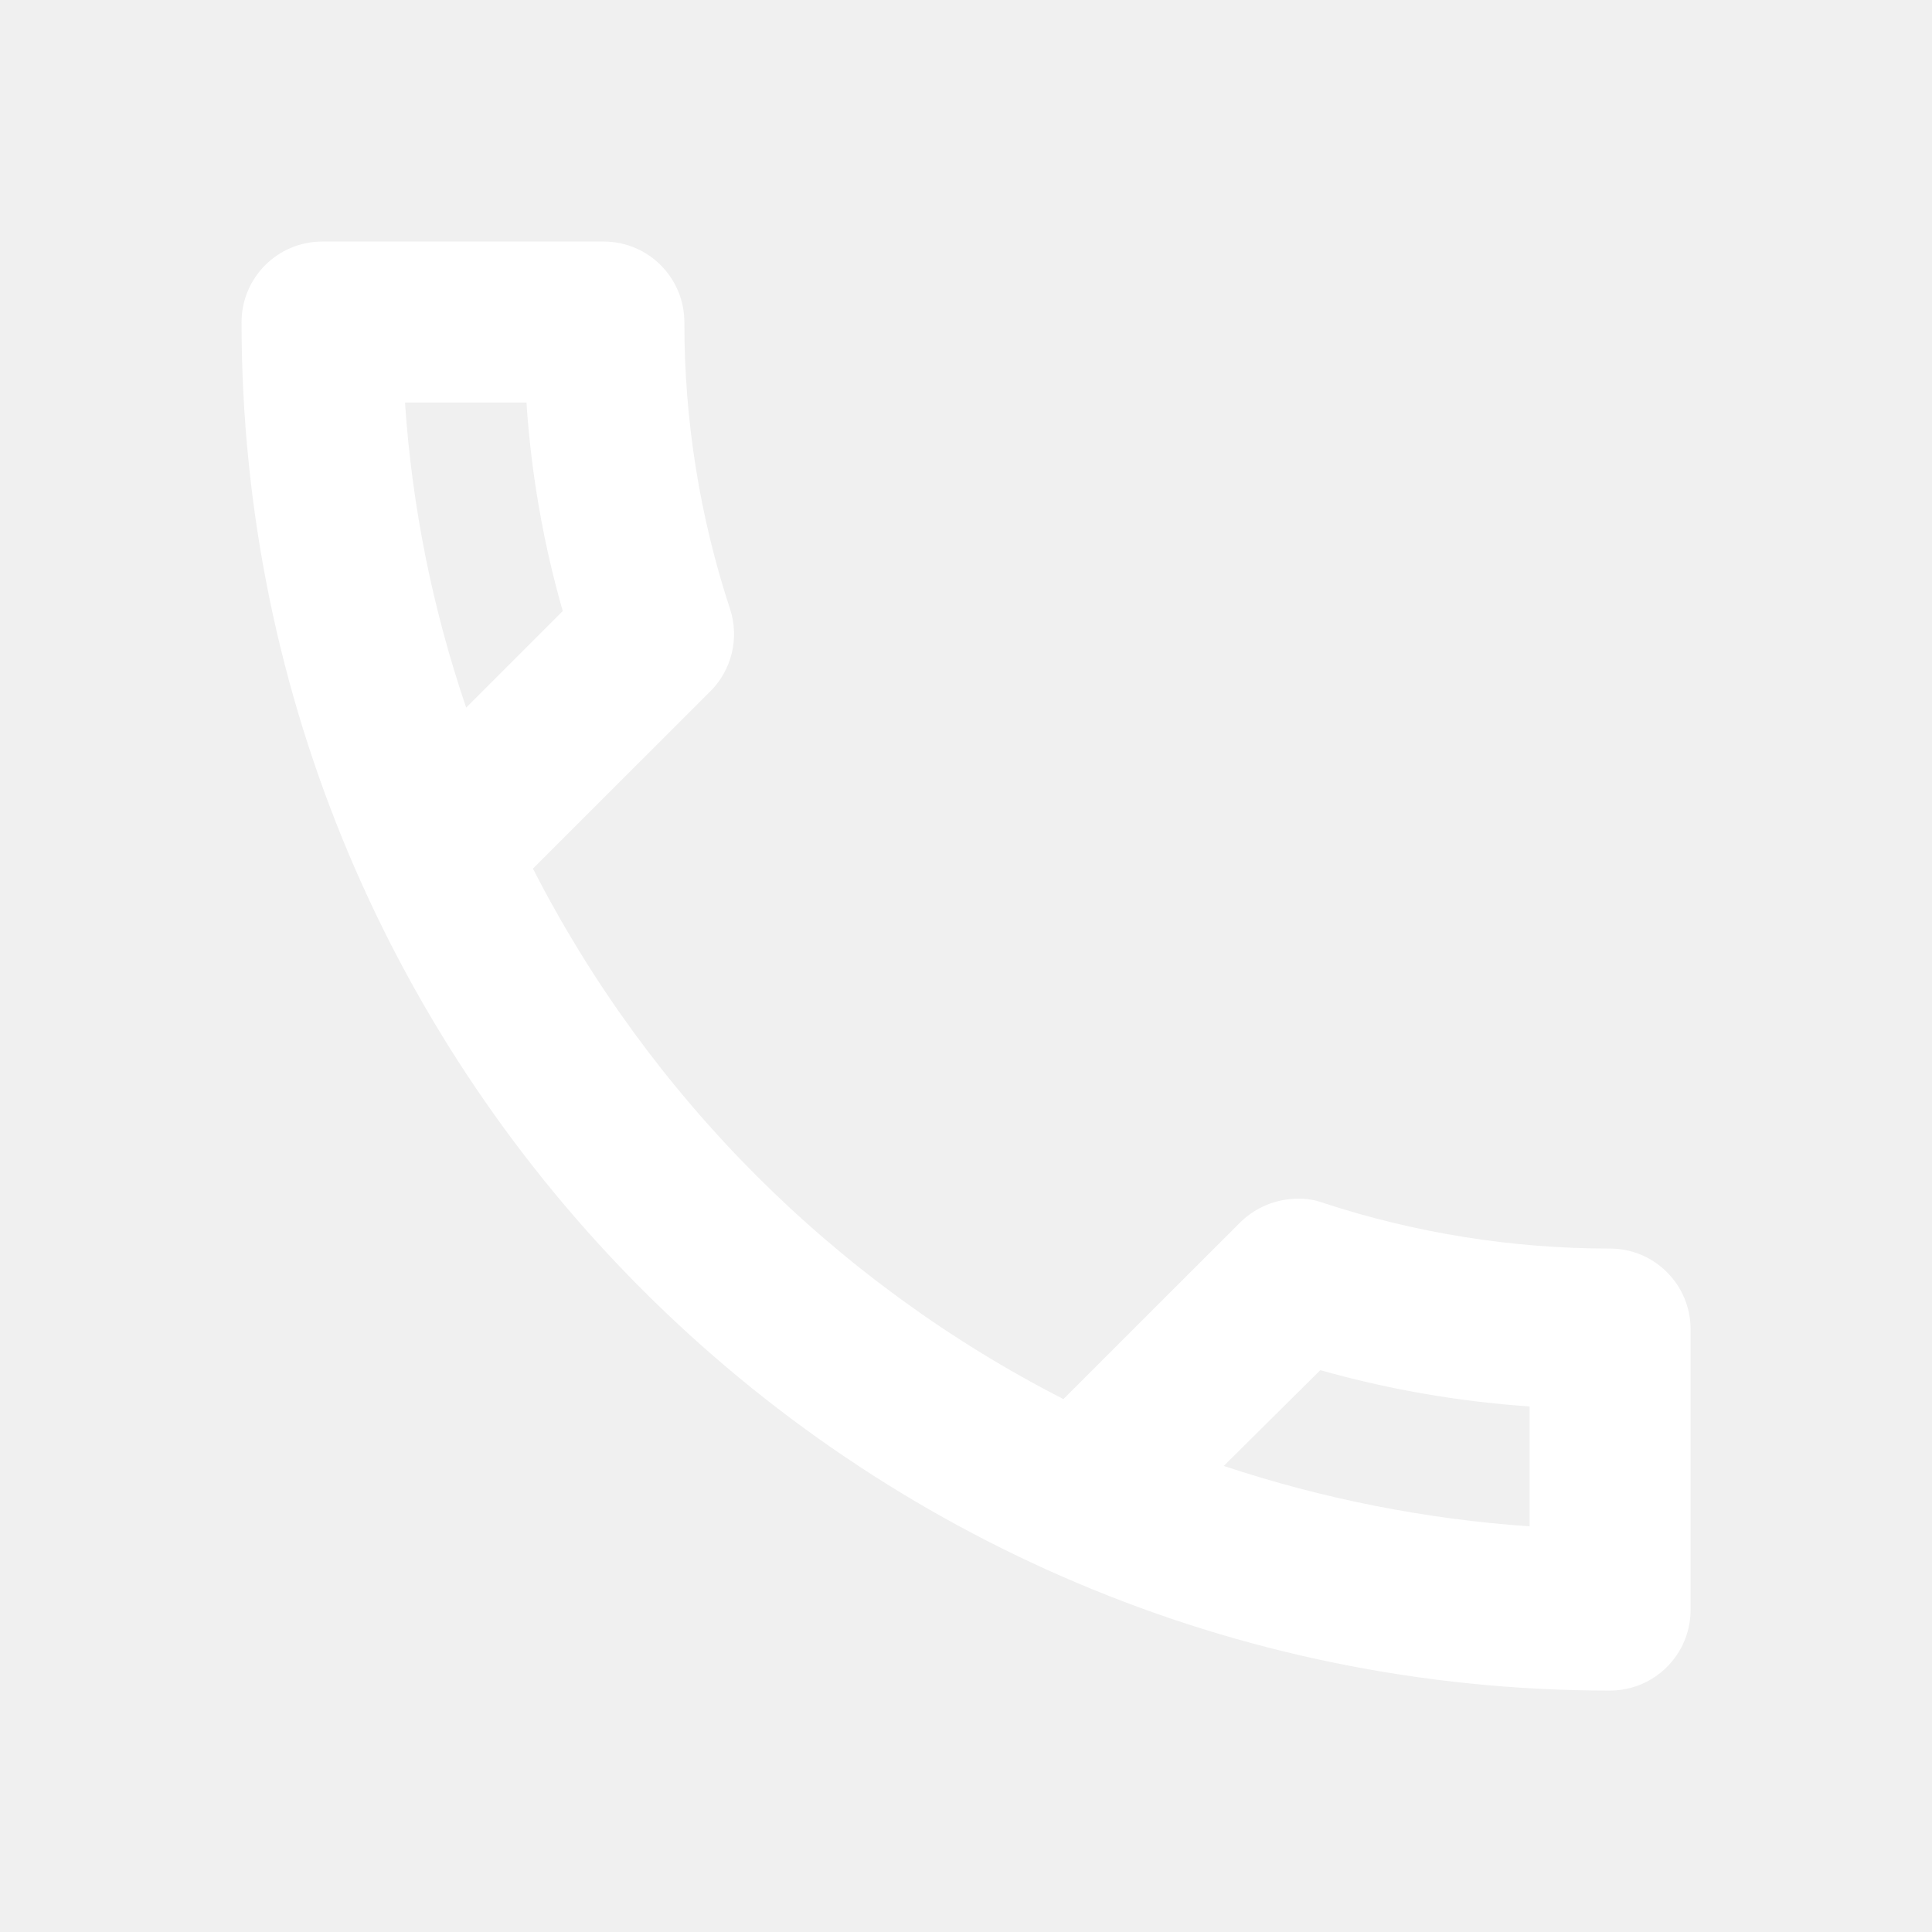
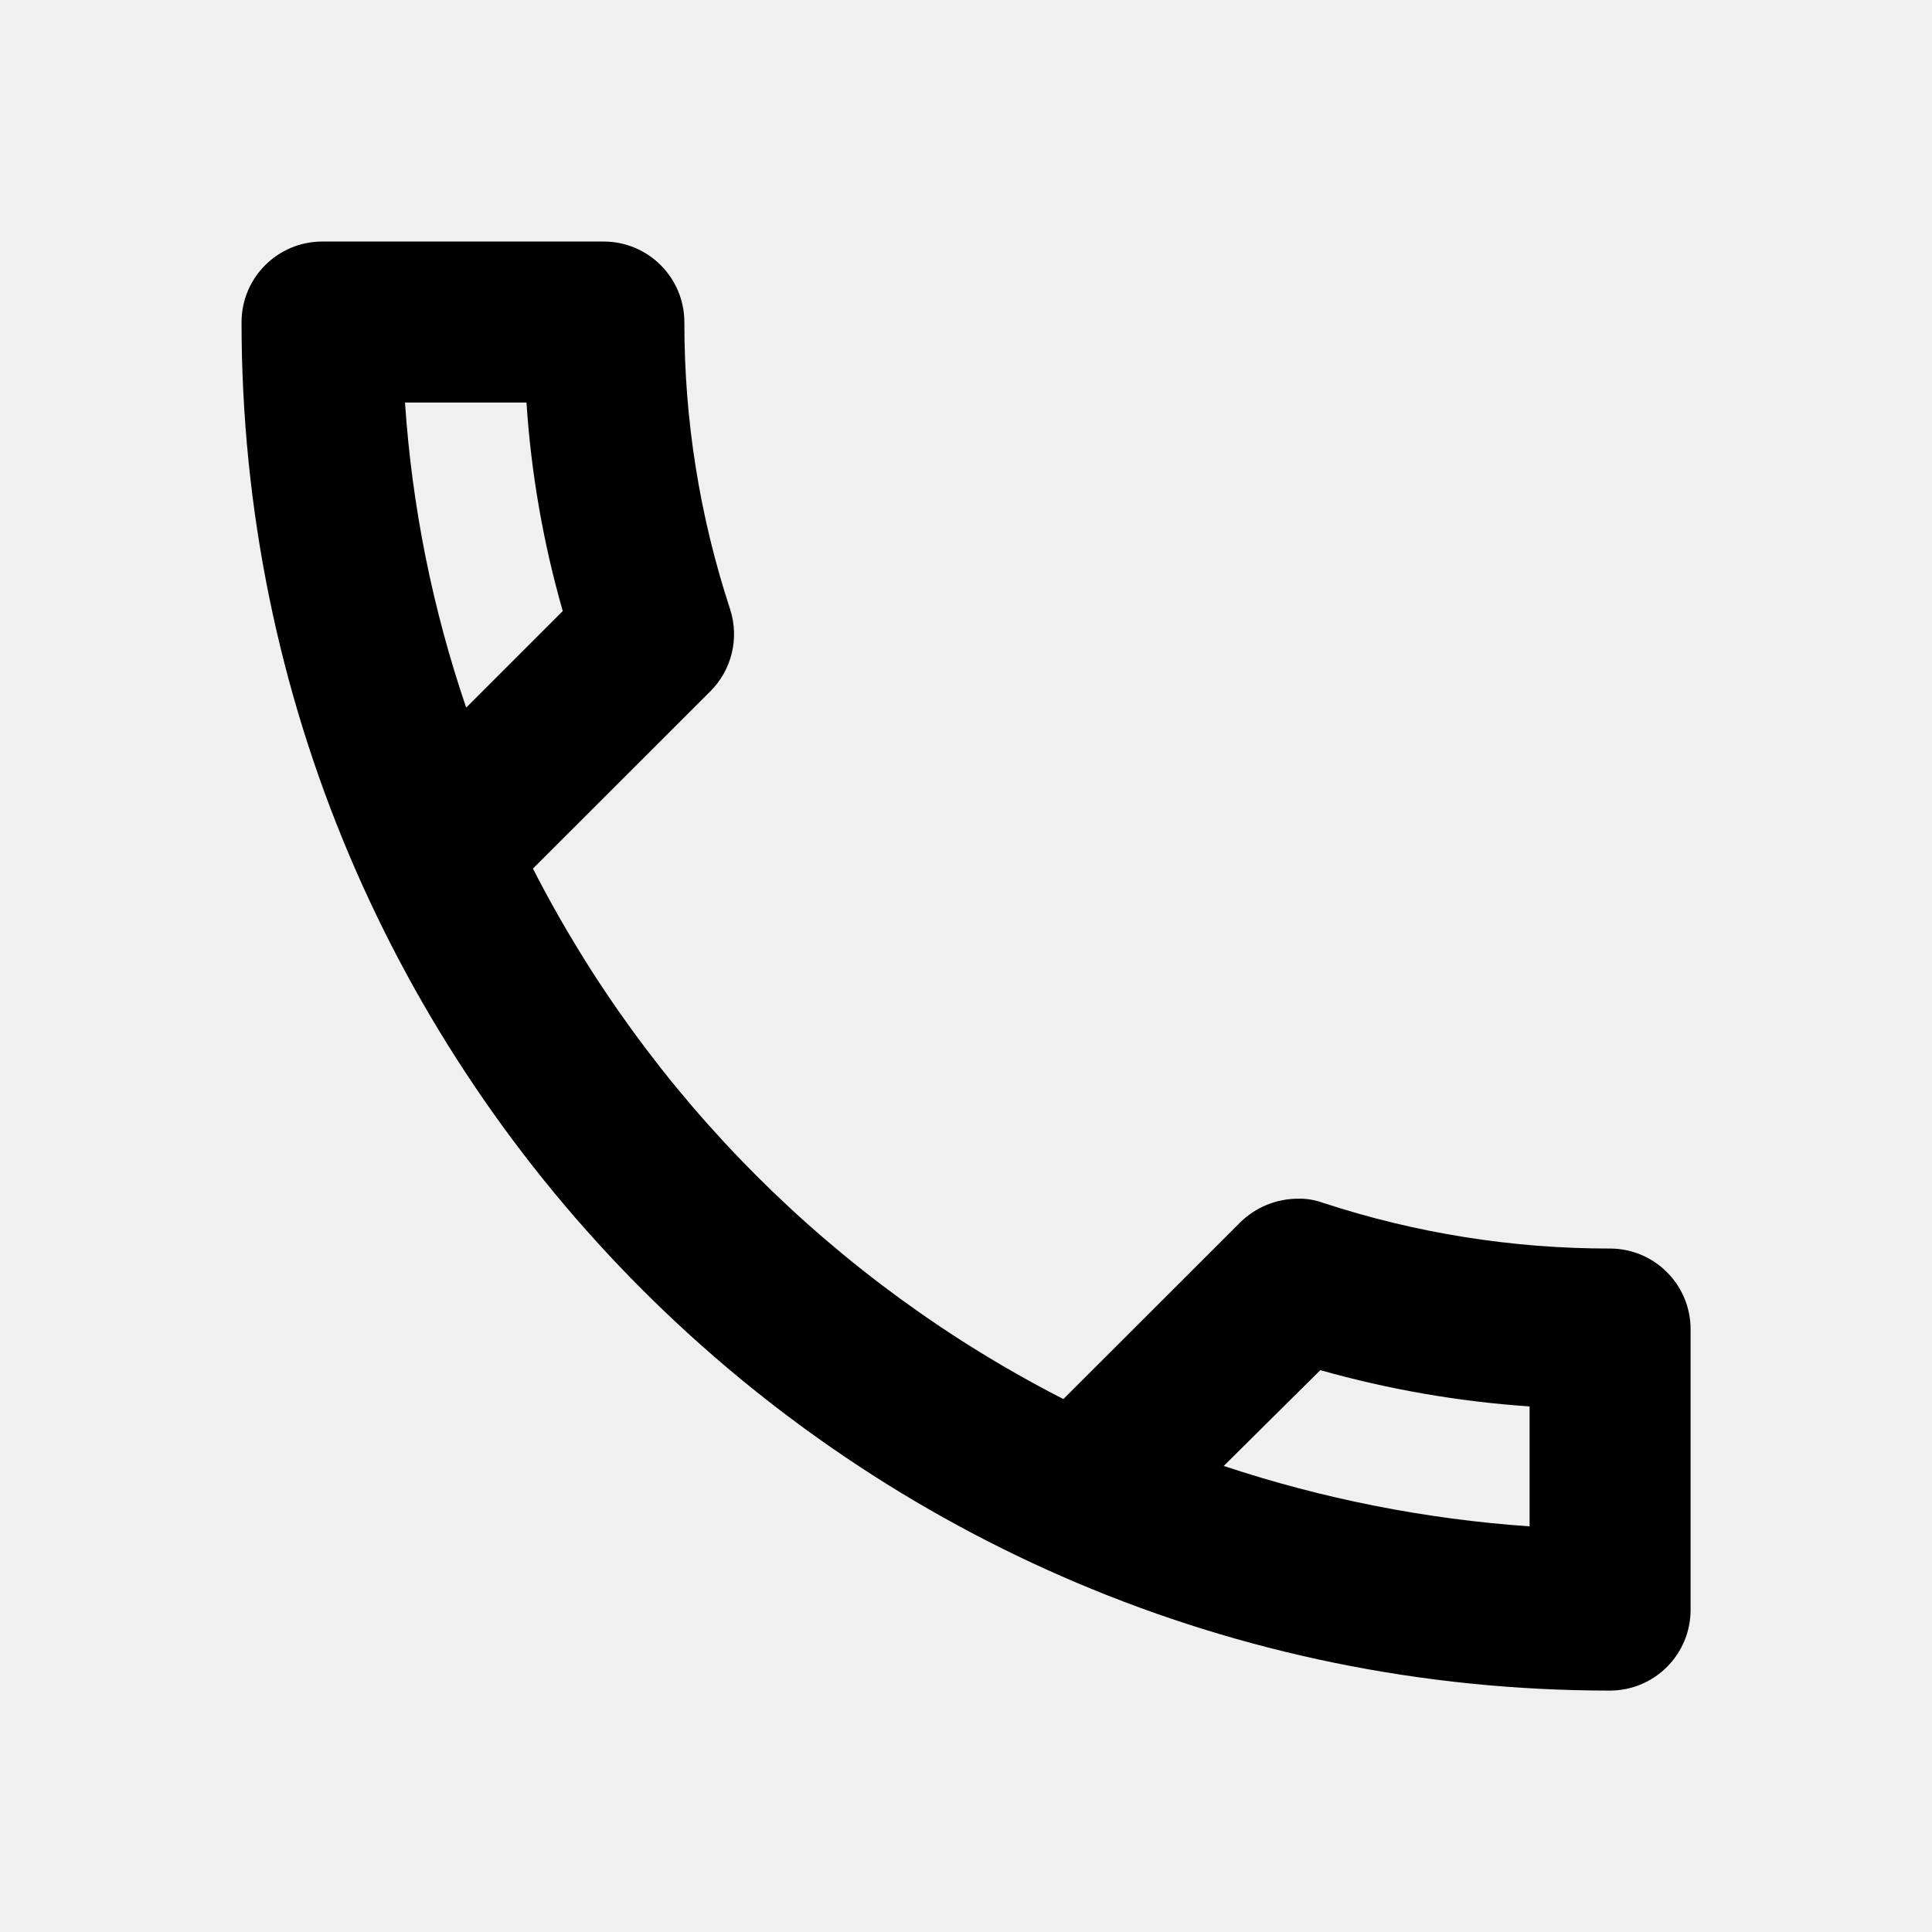
<svg xmlns="http://www.w3.org/2000/svg" width="14.965" height="14.965" viewBox="0 0 14.965 14.965">
  <defs>
-     <style>.a{fill:none;}.b{fill:#ffffff;}</style>
+     <style>.a{fill:none;}</style>
  </defs>
  <path class="a" d="M0,0H14.965V14.965H0Z" />
  <path class="b" d="M5.207,4.247a7.677,7.677,0,0,0,.281,1.615L4.74,6.61a9.244,9.244,0,0,1-.474-2.363h.942m6.148,7.495a7.952,7.952,0,0,0,1.621.281v.929a9.619,9.619,0,0,1-2.369-.468l.748-.742M5.806,3H3.624A.625.625,0,0,0,3,3.624a10.6,10.6,0,0,0,10.6,10.6.625.625,0,0,0,.624-.624V11.424A.625.625,0,0,0,13.6,10.8a7.113,7.113,0,0,1-2.226-.355.523.523,0,0,0-.193-.031.639.639,0,0,0-.443.181L9.366,11.966A9.446,9.446,0,0,1,5.257,7.857L6.629,6.486a.626.626,0,0,0,.156-.636,7.084,7.084,0,0,1-.355-2.226A.625.625,0,0,0,5.806,3Z" transform="translate(-1.129 -1.129)" />
</svg>
